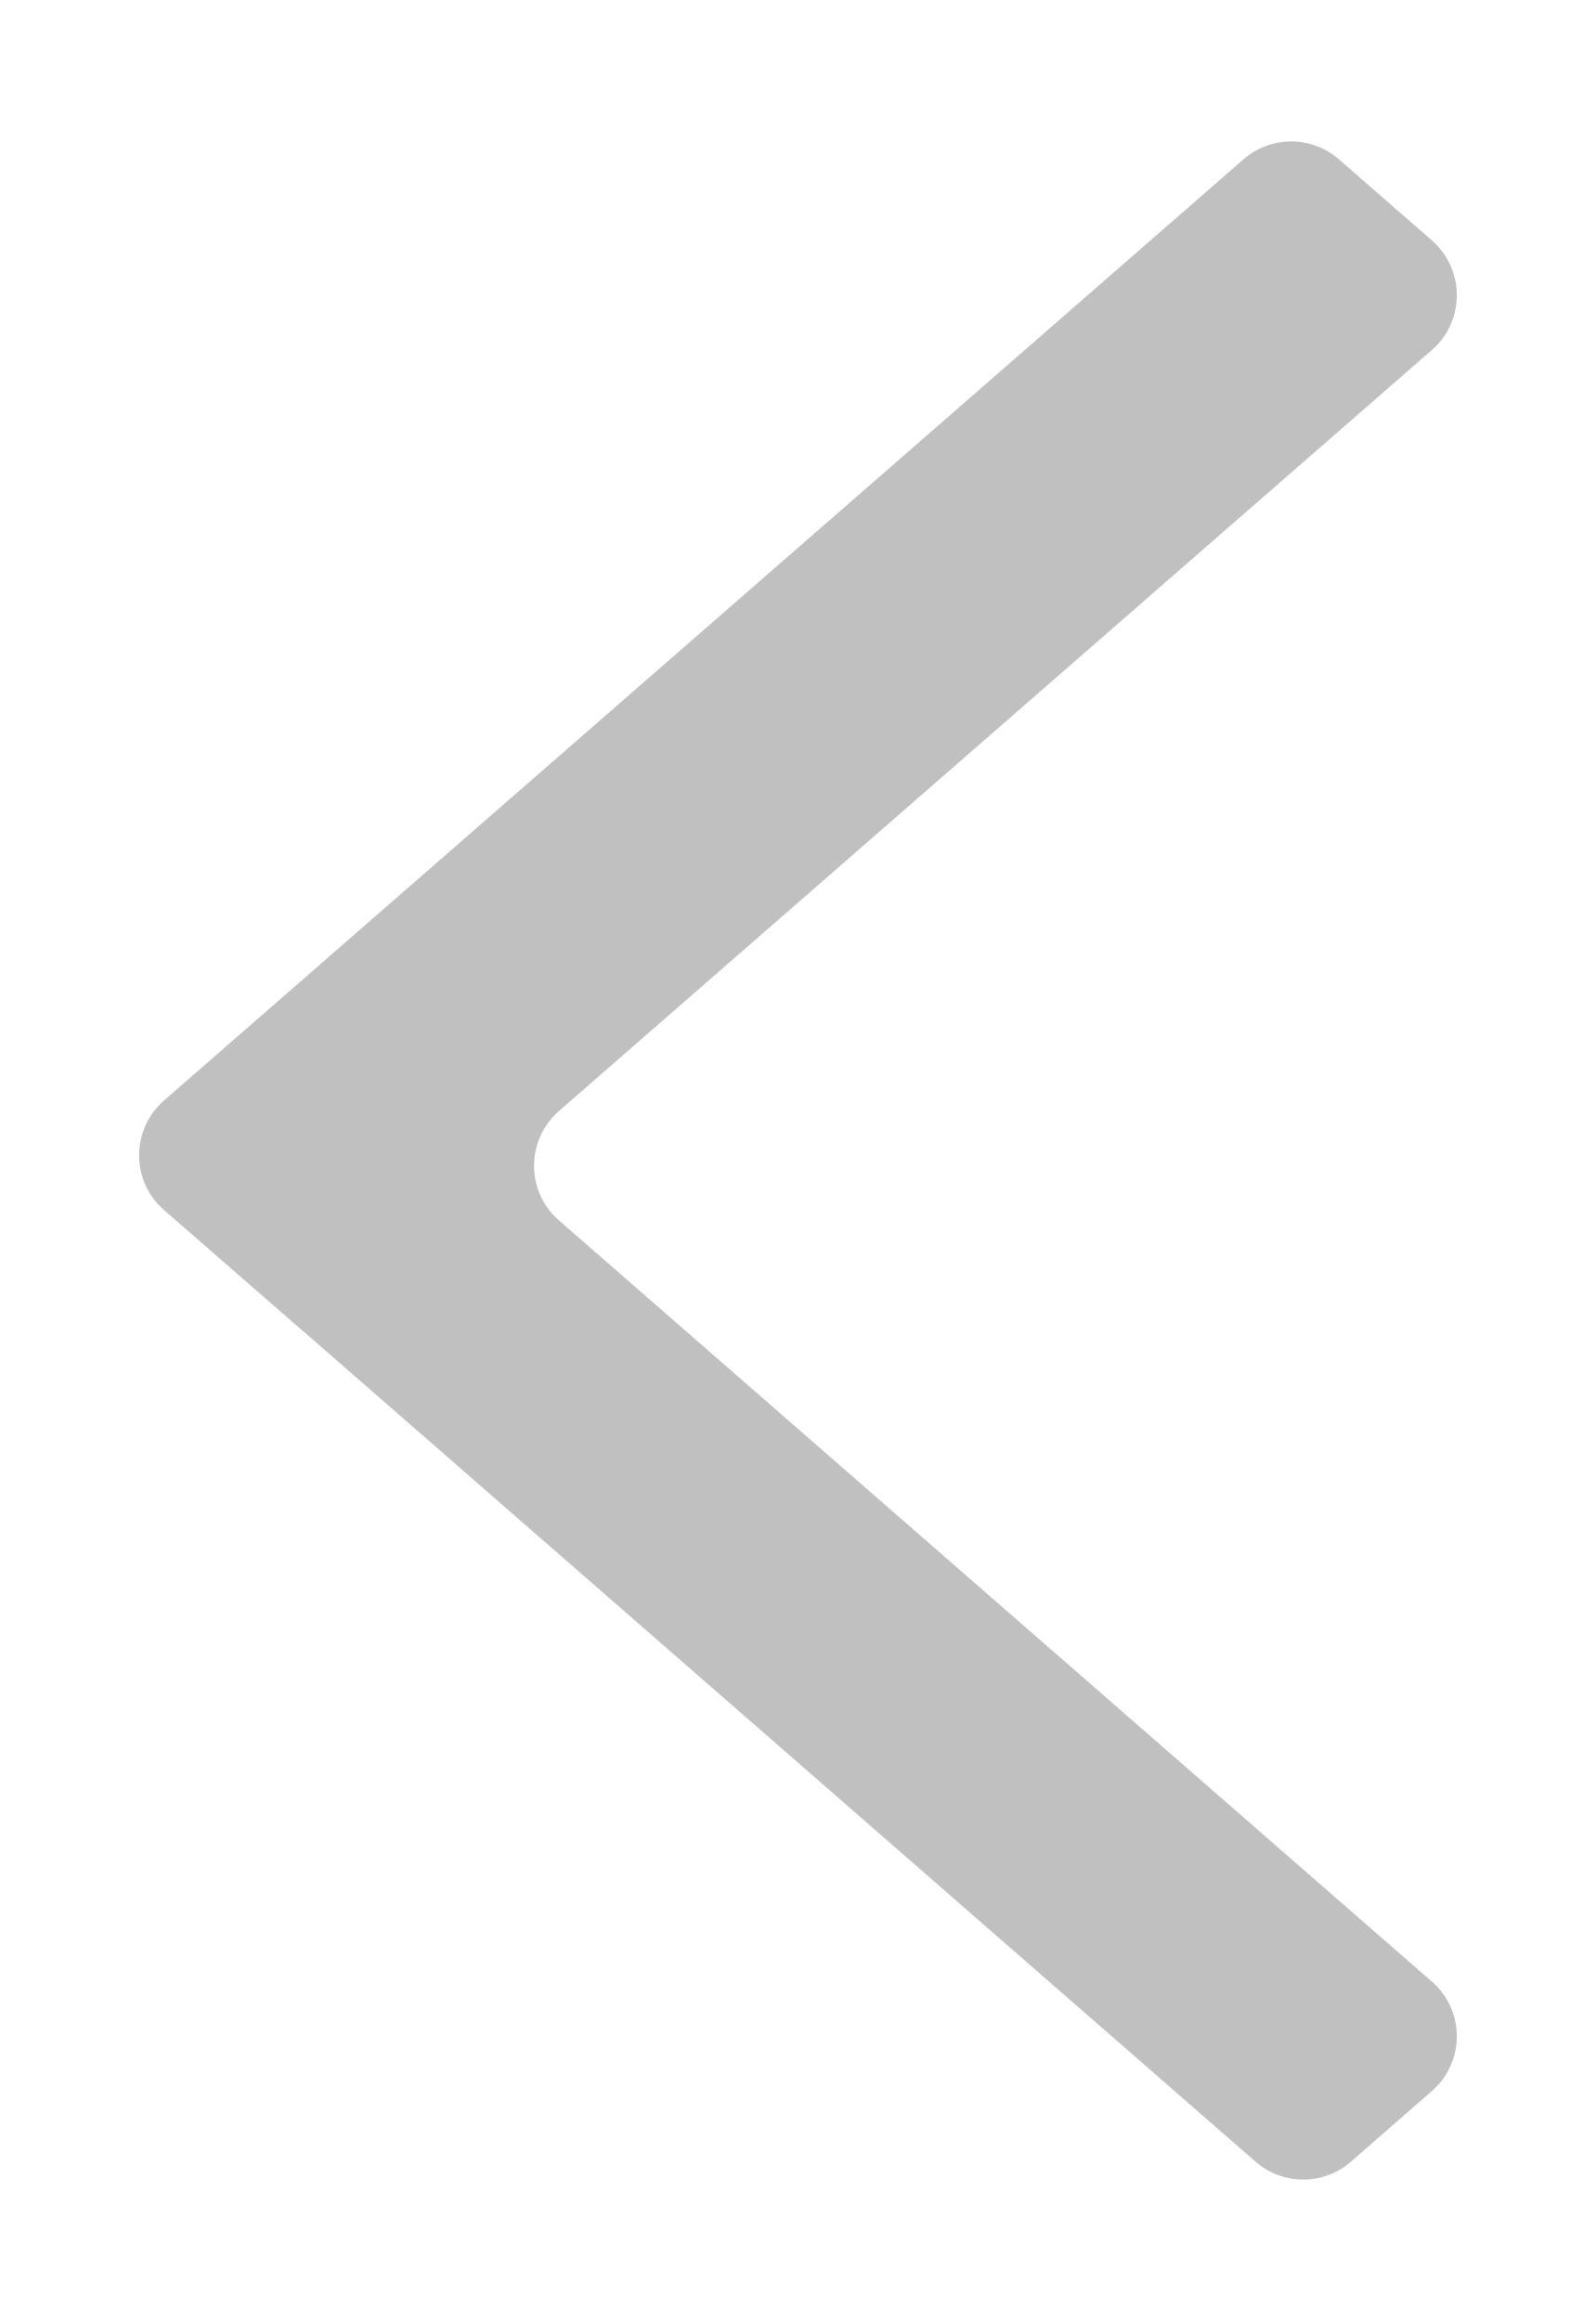
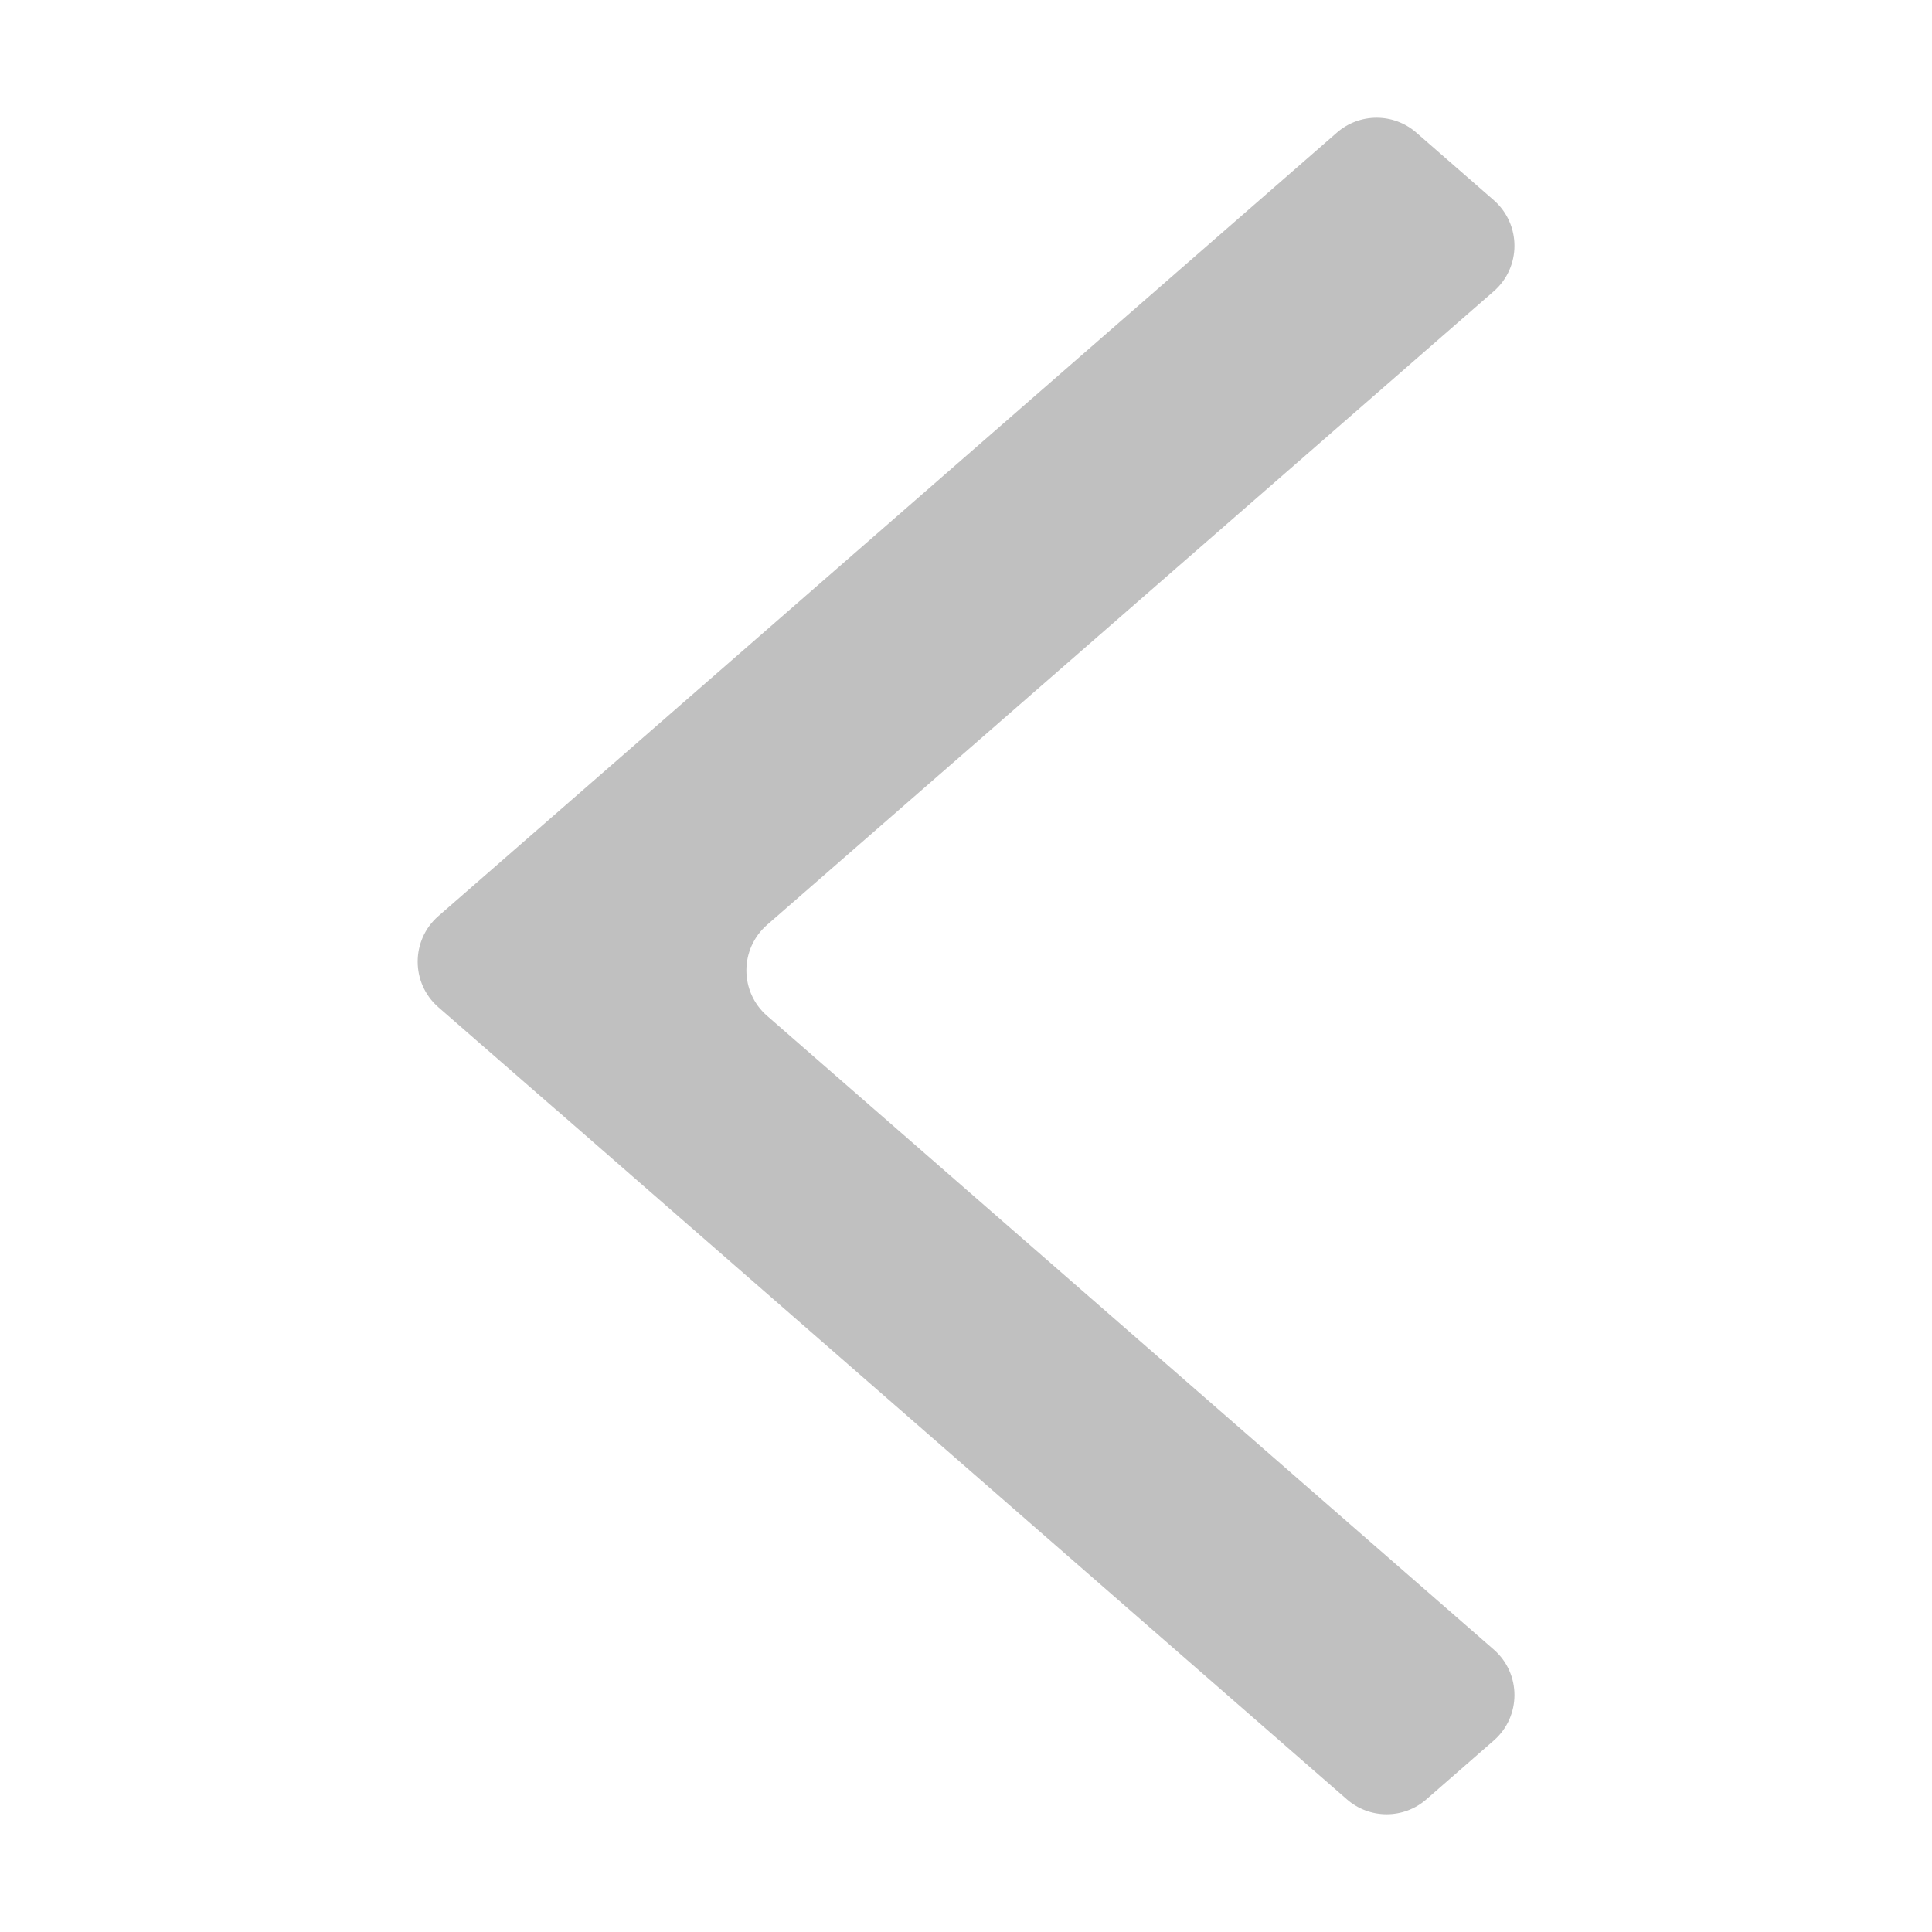
- <svg xmlns="http://www.w3.org/2000/svg" width="11" height="16" viewBox="0 0 11 16" fill="none">
+ <svg xmlns="http://www.w3.org/2000/svg" width="16" height="16" viewBox="0 0 11 16" fill="none">
  <path d="M9.229 1.098C9.041 0.934 8.76 0.934 8.572 1.098L1.13 7.587C0.902 7.786 0.902 8.142 1.13 8.341L2.1 9.186C2.1 9.186 2.101 9.187 2.101 9.187C2.101 9.187 2.102 9.187 2.102 9.187L8.655 14.902C8.843 15.066 9.124 15.066 9.312 14.902L9.871 14.414C10.099 14.215 10.099 13.86 9.871 13.661L3.853 8.413C3.624 8.214 3.624 7.859 3.853 7.659L9.871 2.412C10.099 2.213 10.099 1.858 9.871 1.658L9.229 1.098Z" fill="#C0C0C0" />
</svg>
